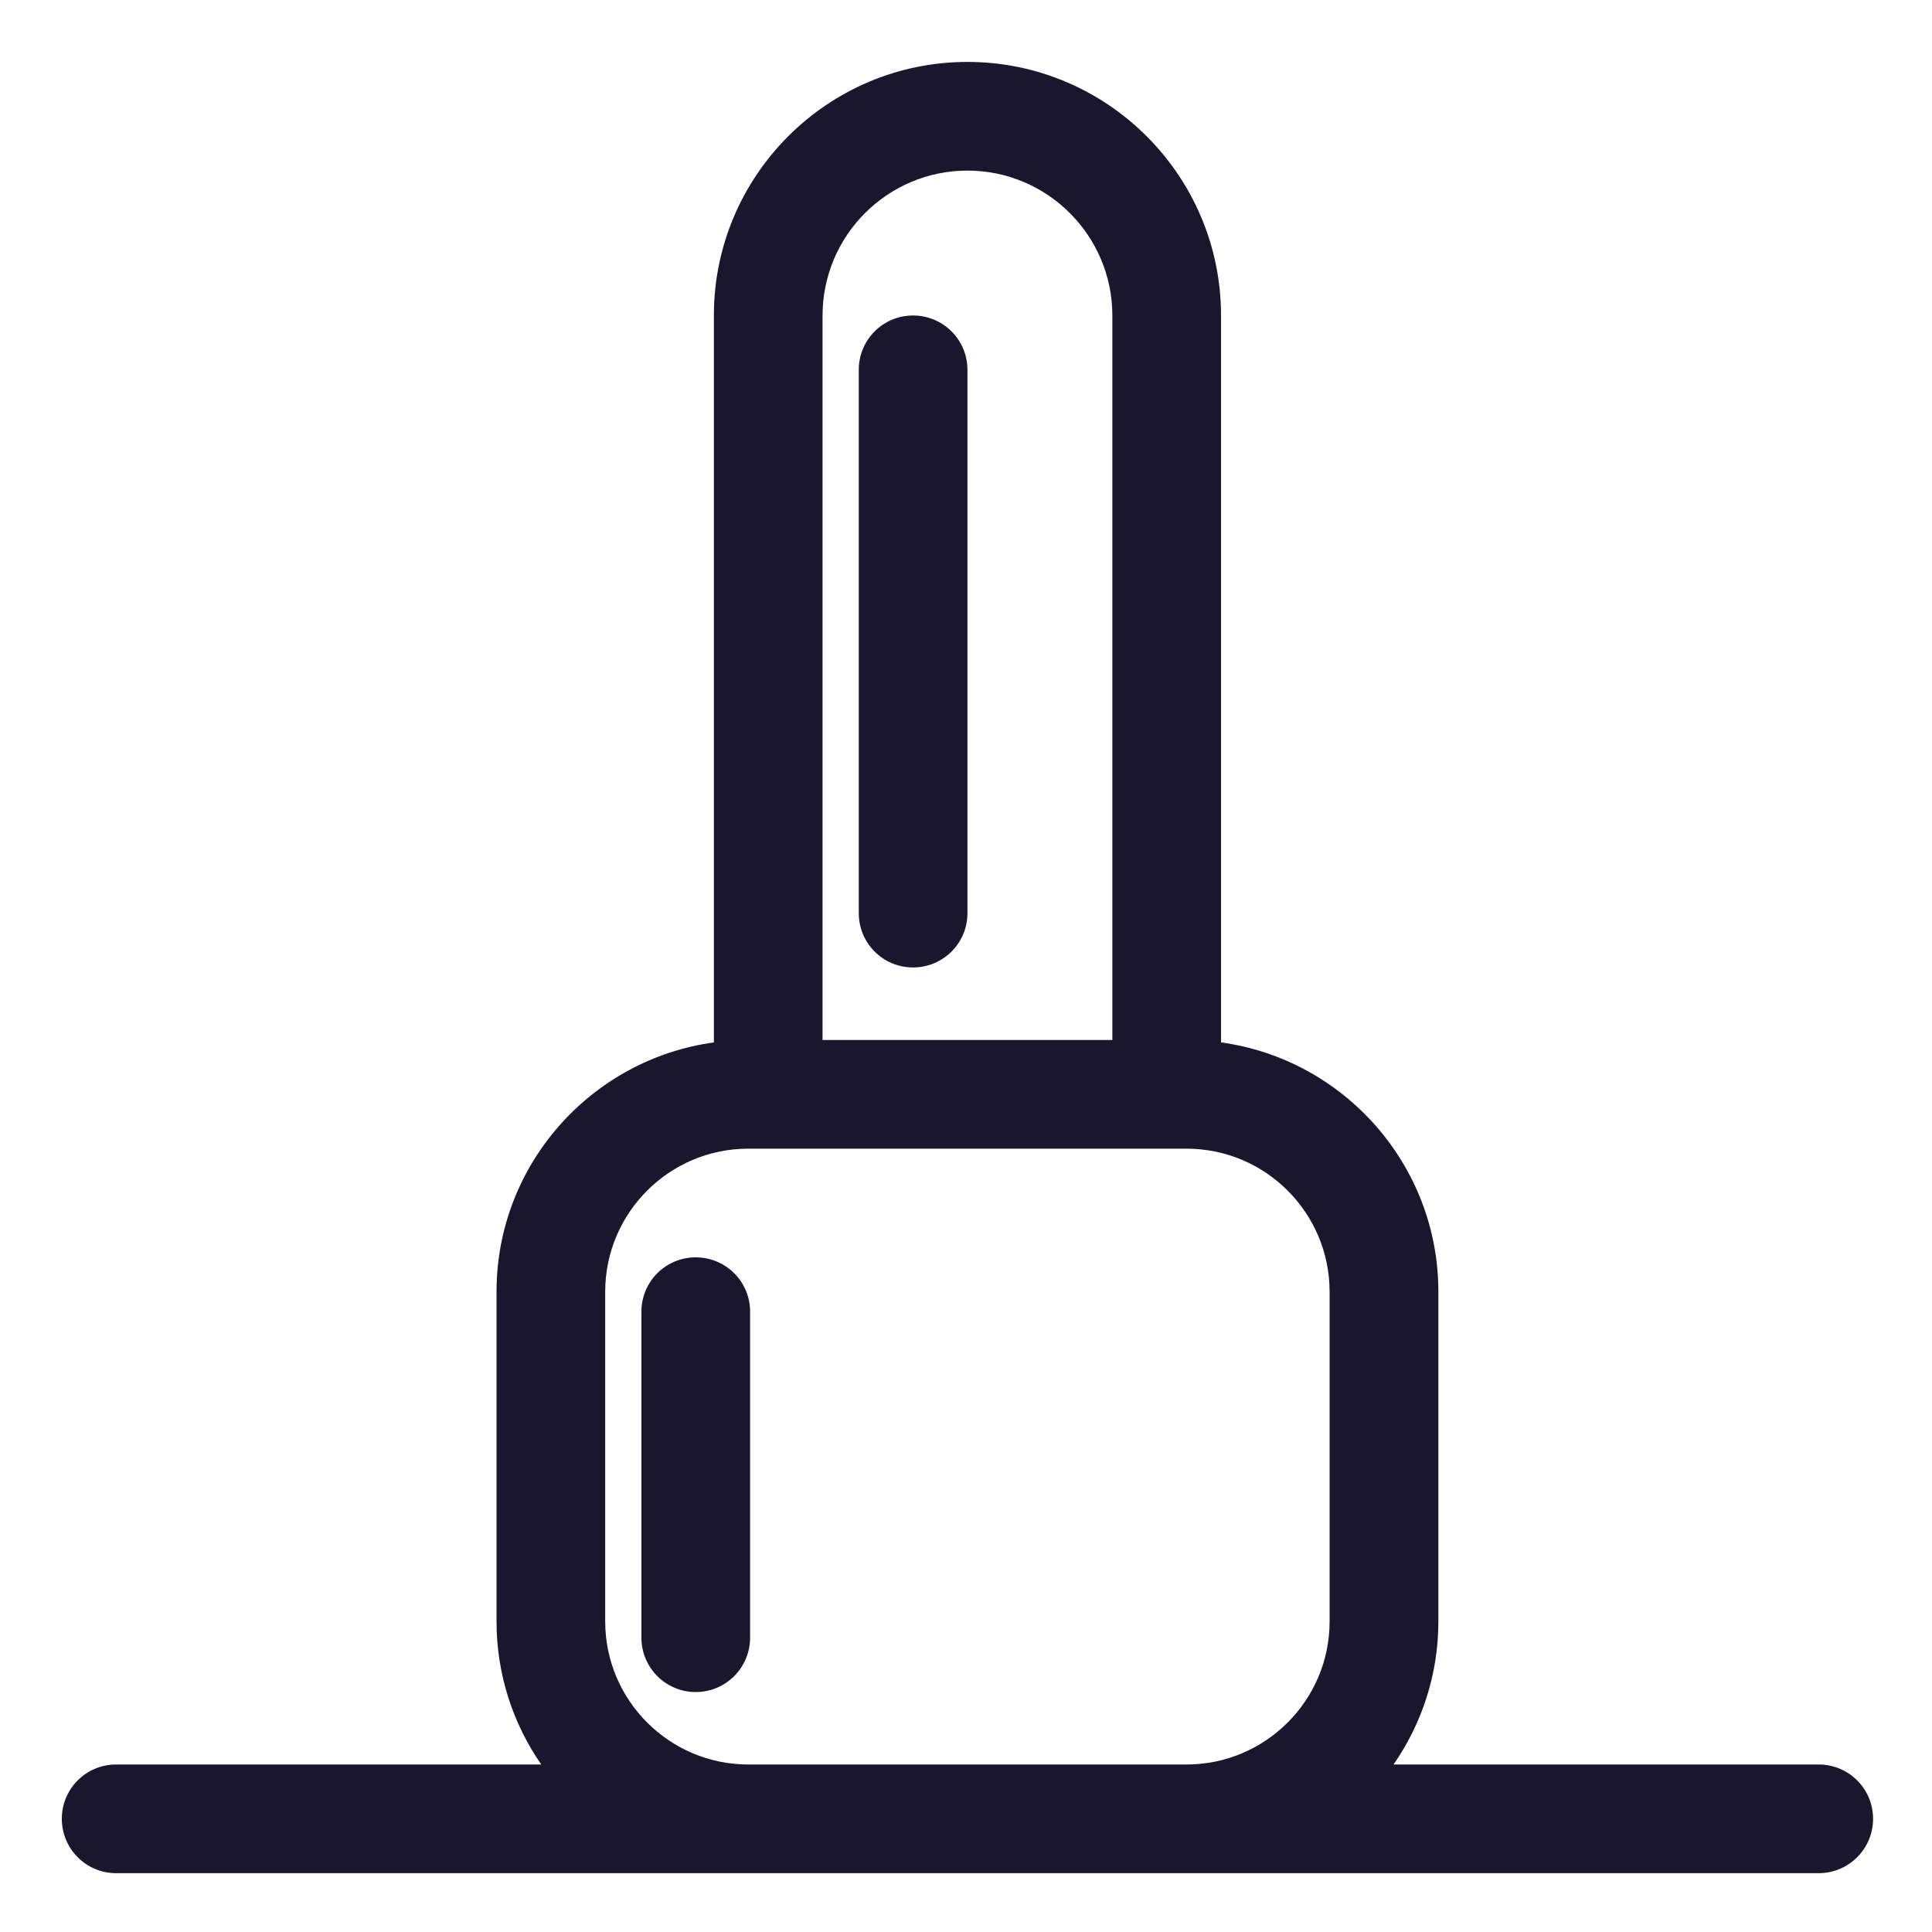
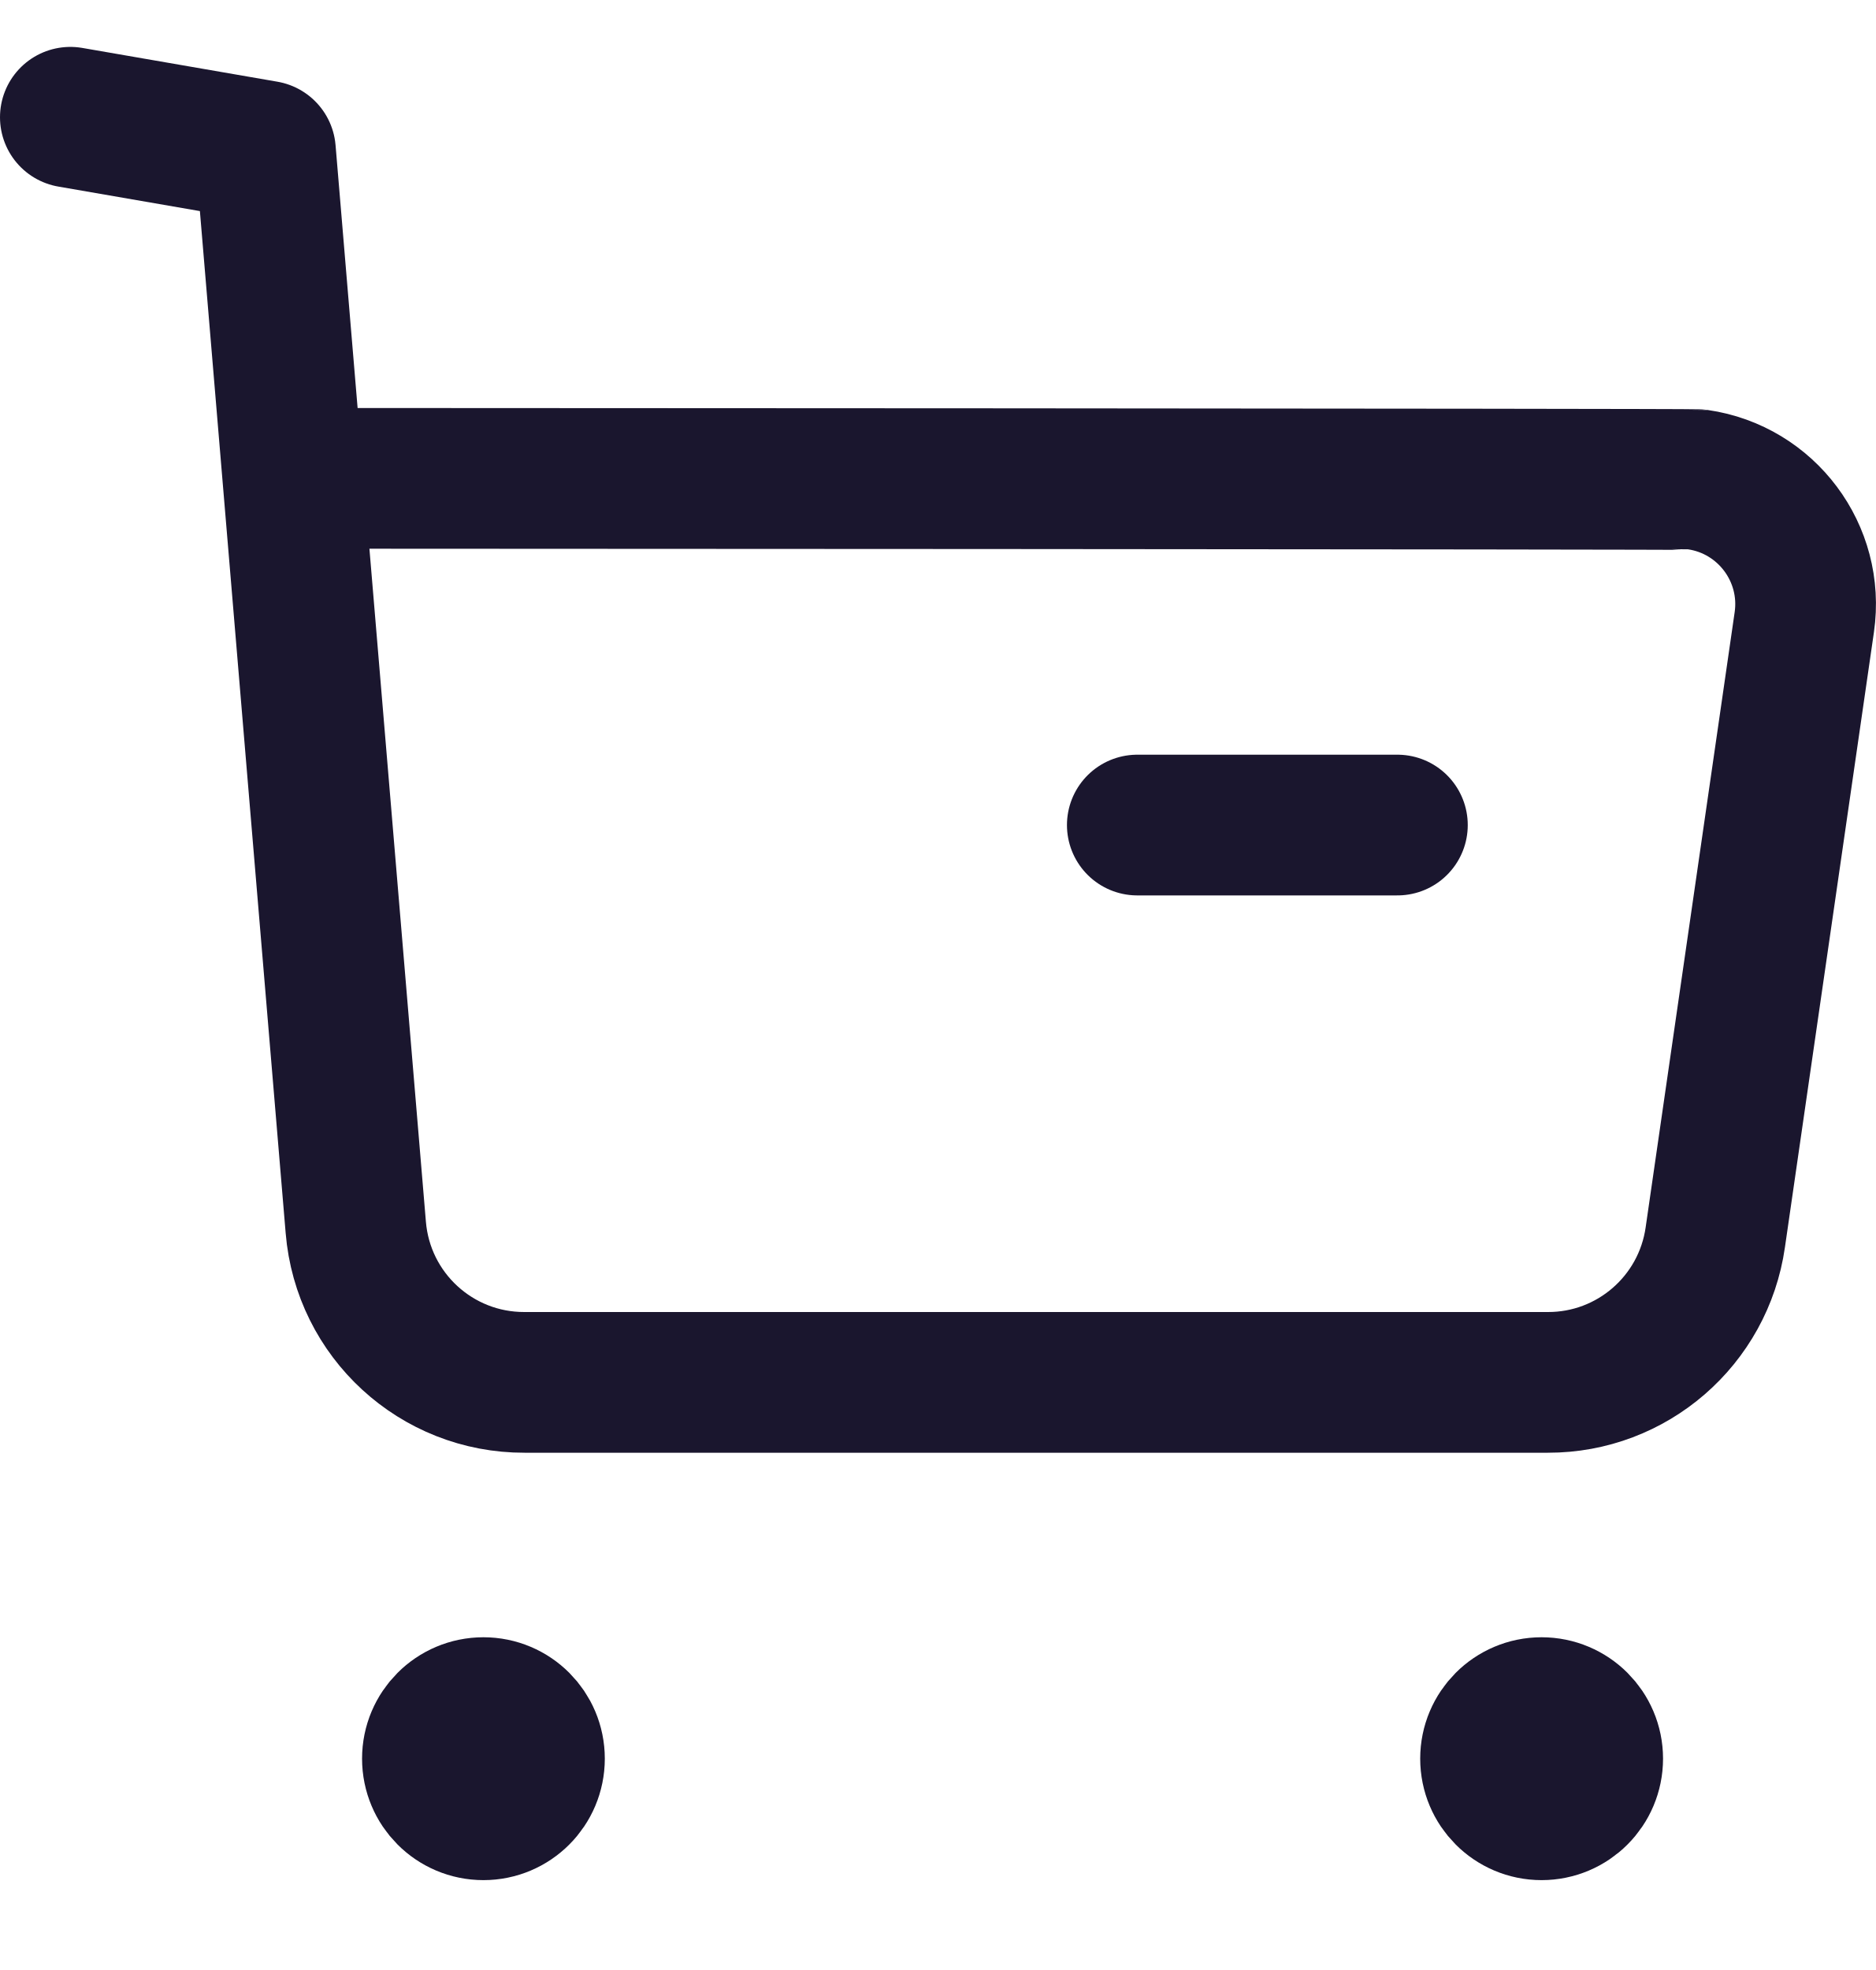
- <svg xmlns="http://www.w3.org/2000/svg" width="20" height="20" viewBox="0 0 20 20" fill="none">
-   <path d="M9.452 3.266C9.141 3.266 8.89 3.517 8.89 3.828V9.453C8.89 9.764 9.141 10.015 9.452 10.015C9.763 10.015 10.015 9.764 10.015 9.453V3.828C10.015 3.517 9.763 3.266 9.452 3.266Z" fill="#1A162E" />
-   <path d="M7.202 13.016C6.891 13.016 6.64 13.267 6.64 13.578V16.953C6.64 17.264 6.891 17.516 7.202 17.516C7.513 17.516 7.765 17.264 7.765 16.953V13.578C7.765 13.267 7.513 13.016 7.202 13.016Z" fill="#1A162E" />
-   <path d="M18.827 18.266H14.426C14.718 17.845 14.89 17.334 14.89 16.785V13.372C14.89 12.056 13.909 10.965 12.64 10.791V3.266C12.64 1.818 11.462 0.641 10.015 0.641C8.567 0.641 7.39 1.818 7.39 3.266V10.791C6.121 10.965 5.14 12.056 5.14 13.372V16.785C5.14 17.334 5.311 17.845 5.603 18.266H1.202C0.891 18.266 0.64 18.517 0.64 18.828C0.64 19.139 0.891 19.391 1.202 19.391H18.827C19.138 19.391 19.39 19.139 19.39 18.828C19.39 18.517 19.138 18.266 18.827 18.266H18.827ZM8.515 3.266C8.515 2.439 9.187 1.766 10.015 1.766C10.842 1.766 11.515 2.439 11.515 3.266V10.766H8.515V3.266ZM7.746 18.266C6.929 18.266 6.265 17.601 6.265 16.785V13.372C6.265 12.555 6.929 11.891 7.746 11.891H12.283C13.1 11.891 13.764 12.555 13.764 13.372V16.785C13.764 17.601 13.1 18.266 12.283 18.266H7.746Z" fill="#1A162E" />
+ <svg xmlns="http://www.w3.org/2000/svg" width="20" height="21" viewBox="0 0 20 21" fill="none">
+   <path d="M0.75 1.25L2.83 1.61L3.793 13.083C3.87 14.02 4.653 14.739 5.593 14.736H16.502C17.399 14.738 18.16 14.078 18.287 13.19L19.236 6.632C19.342 5.899 18.833 5.219 18.101 5.113C18.037 5.104 3.164 5.099 3.164 5.099" stroke="#1A162E" stroke-width="1.5" stroke-linecap="round" stroke-linejoin="round" />
+   <path d="M12.125 8.795H14.898" stroke="#1A162E" stroke-width="1.5" stroke-linecap="round" stroke-linejoin="round" />
+   <path fill-rule="evenodd" clip-rule="evenodd" d="M5.154 18.203C5.455 18.203 5.698 18.447 5.698 18.747C5.698 19.048 5.455 19.292 5.154 19.292C4.853 19.292 4.61 19.048 4.61 18.747C4.61 18.447 4.853 18.203 5.154 18.203Z" fill="#1A162E" stroke="#1A162E" stroke-width="1.5" stroke-linecap="round" stroke-linejoin="round" />
+   <path fill-rule="evenodd" clip-rule="evenodd" d="M16.435 18.203C16.736 18.203 16.98 18.447 16.98 18.747C16.98 19.048 16.736 19.292 16.435 19.292C16.134 19.292 15.891 19.048 15.891 18.747C15.891 18.447 16.134 18.203 16.435 18.203Z" fill="#1A162E" stroke="#1A162E" stroke-width="1.5" stroke-linecap="round" stroke-linejoin="round" />
</svg>
